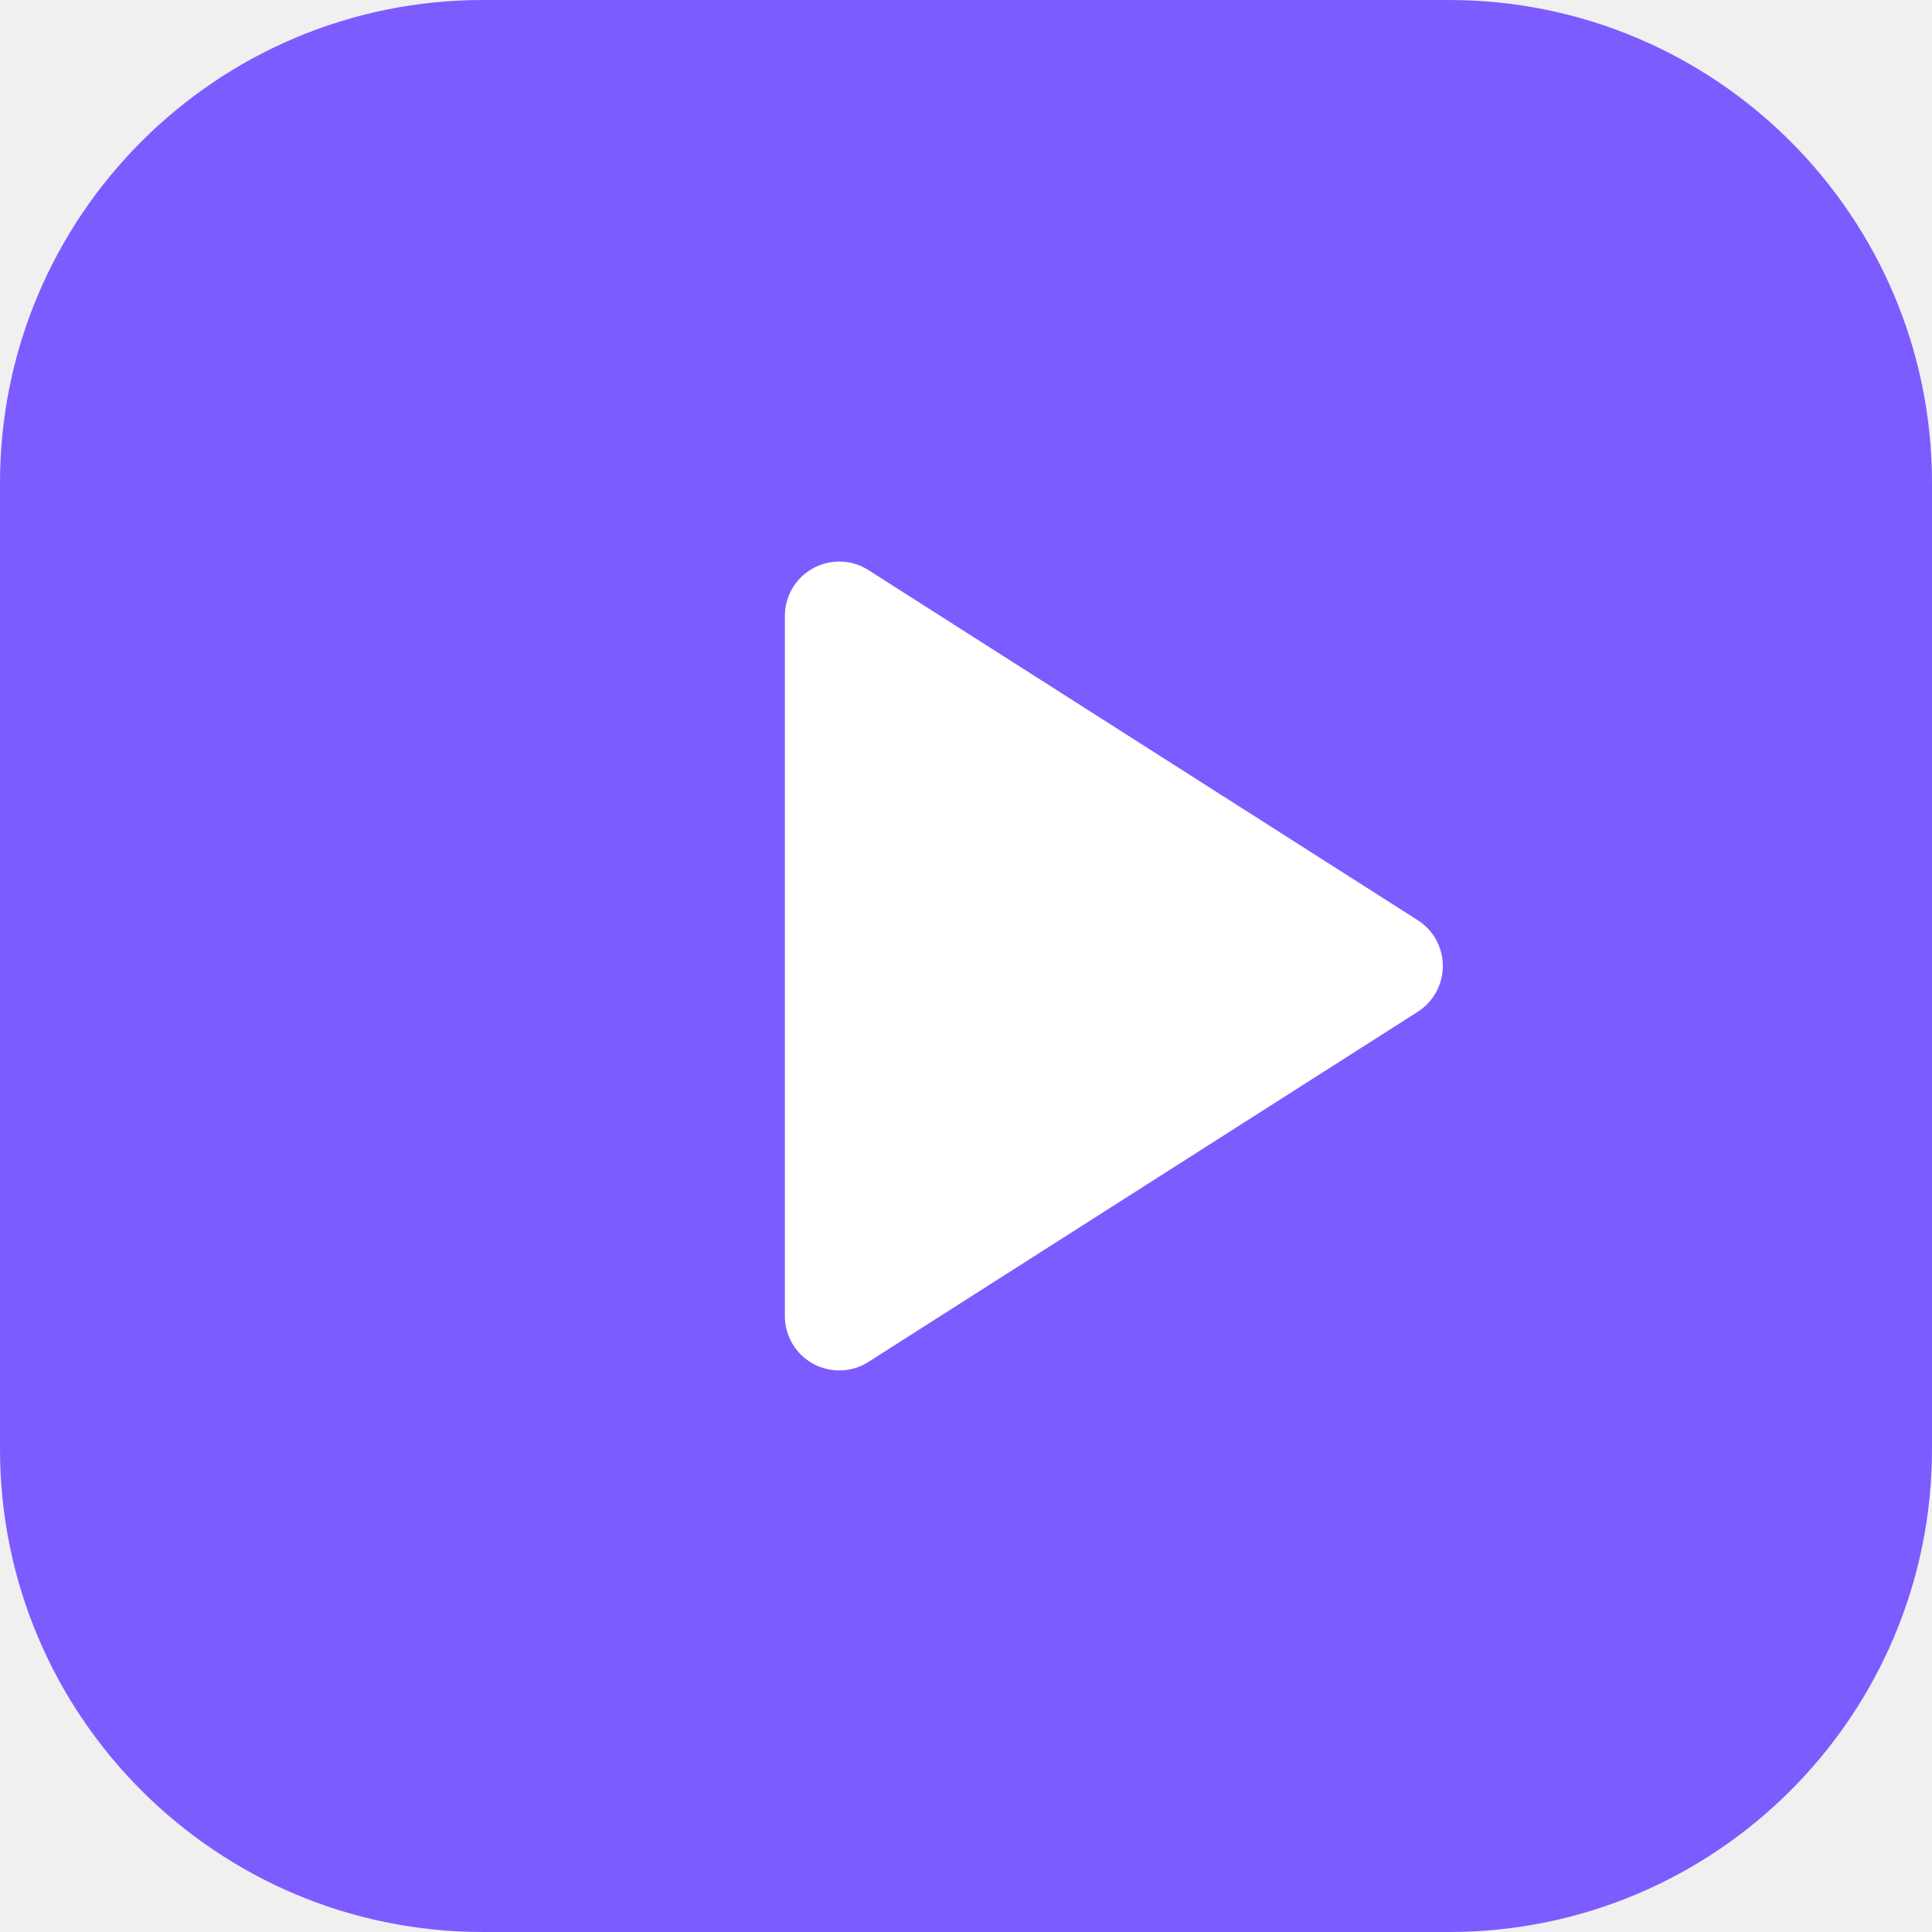
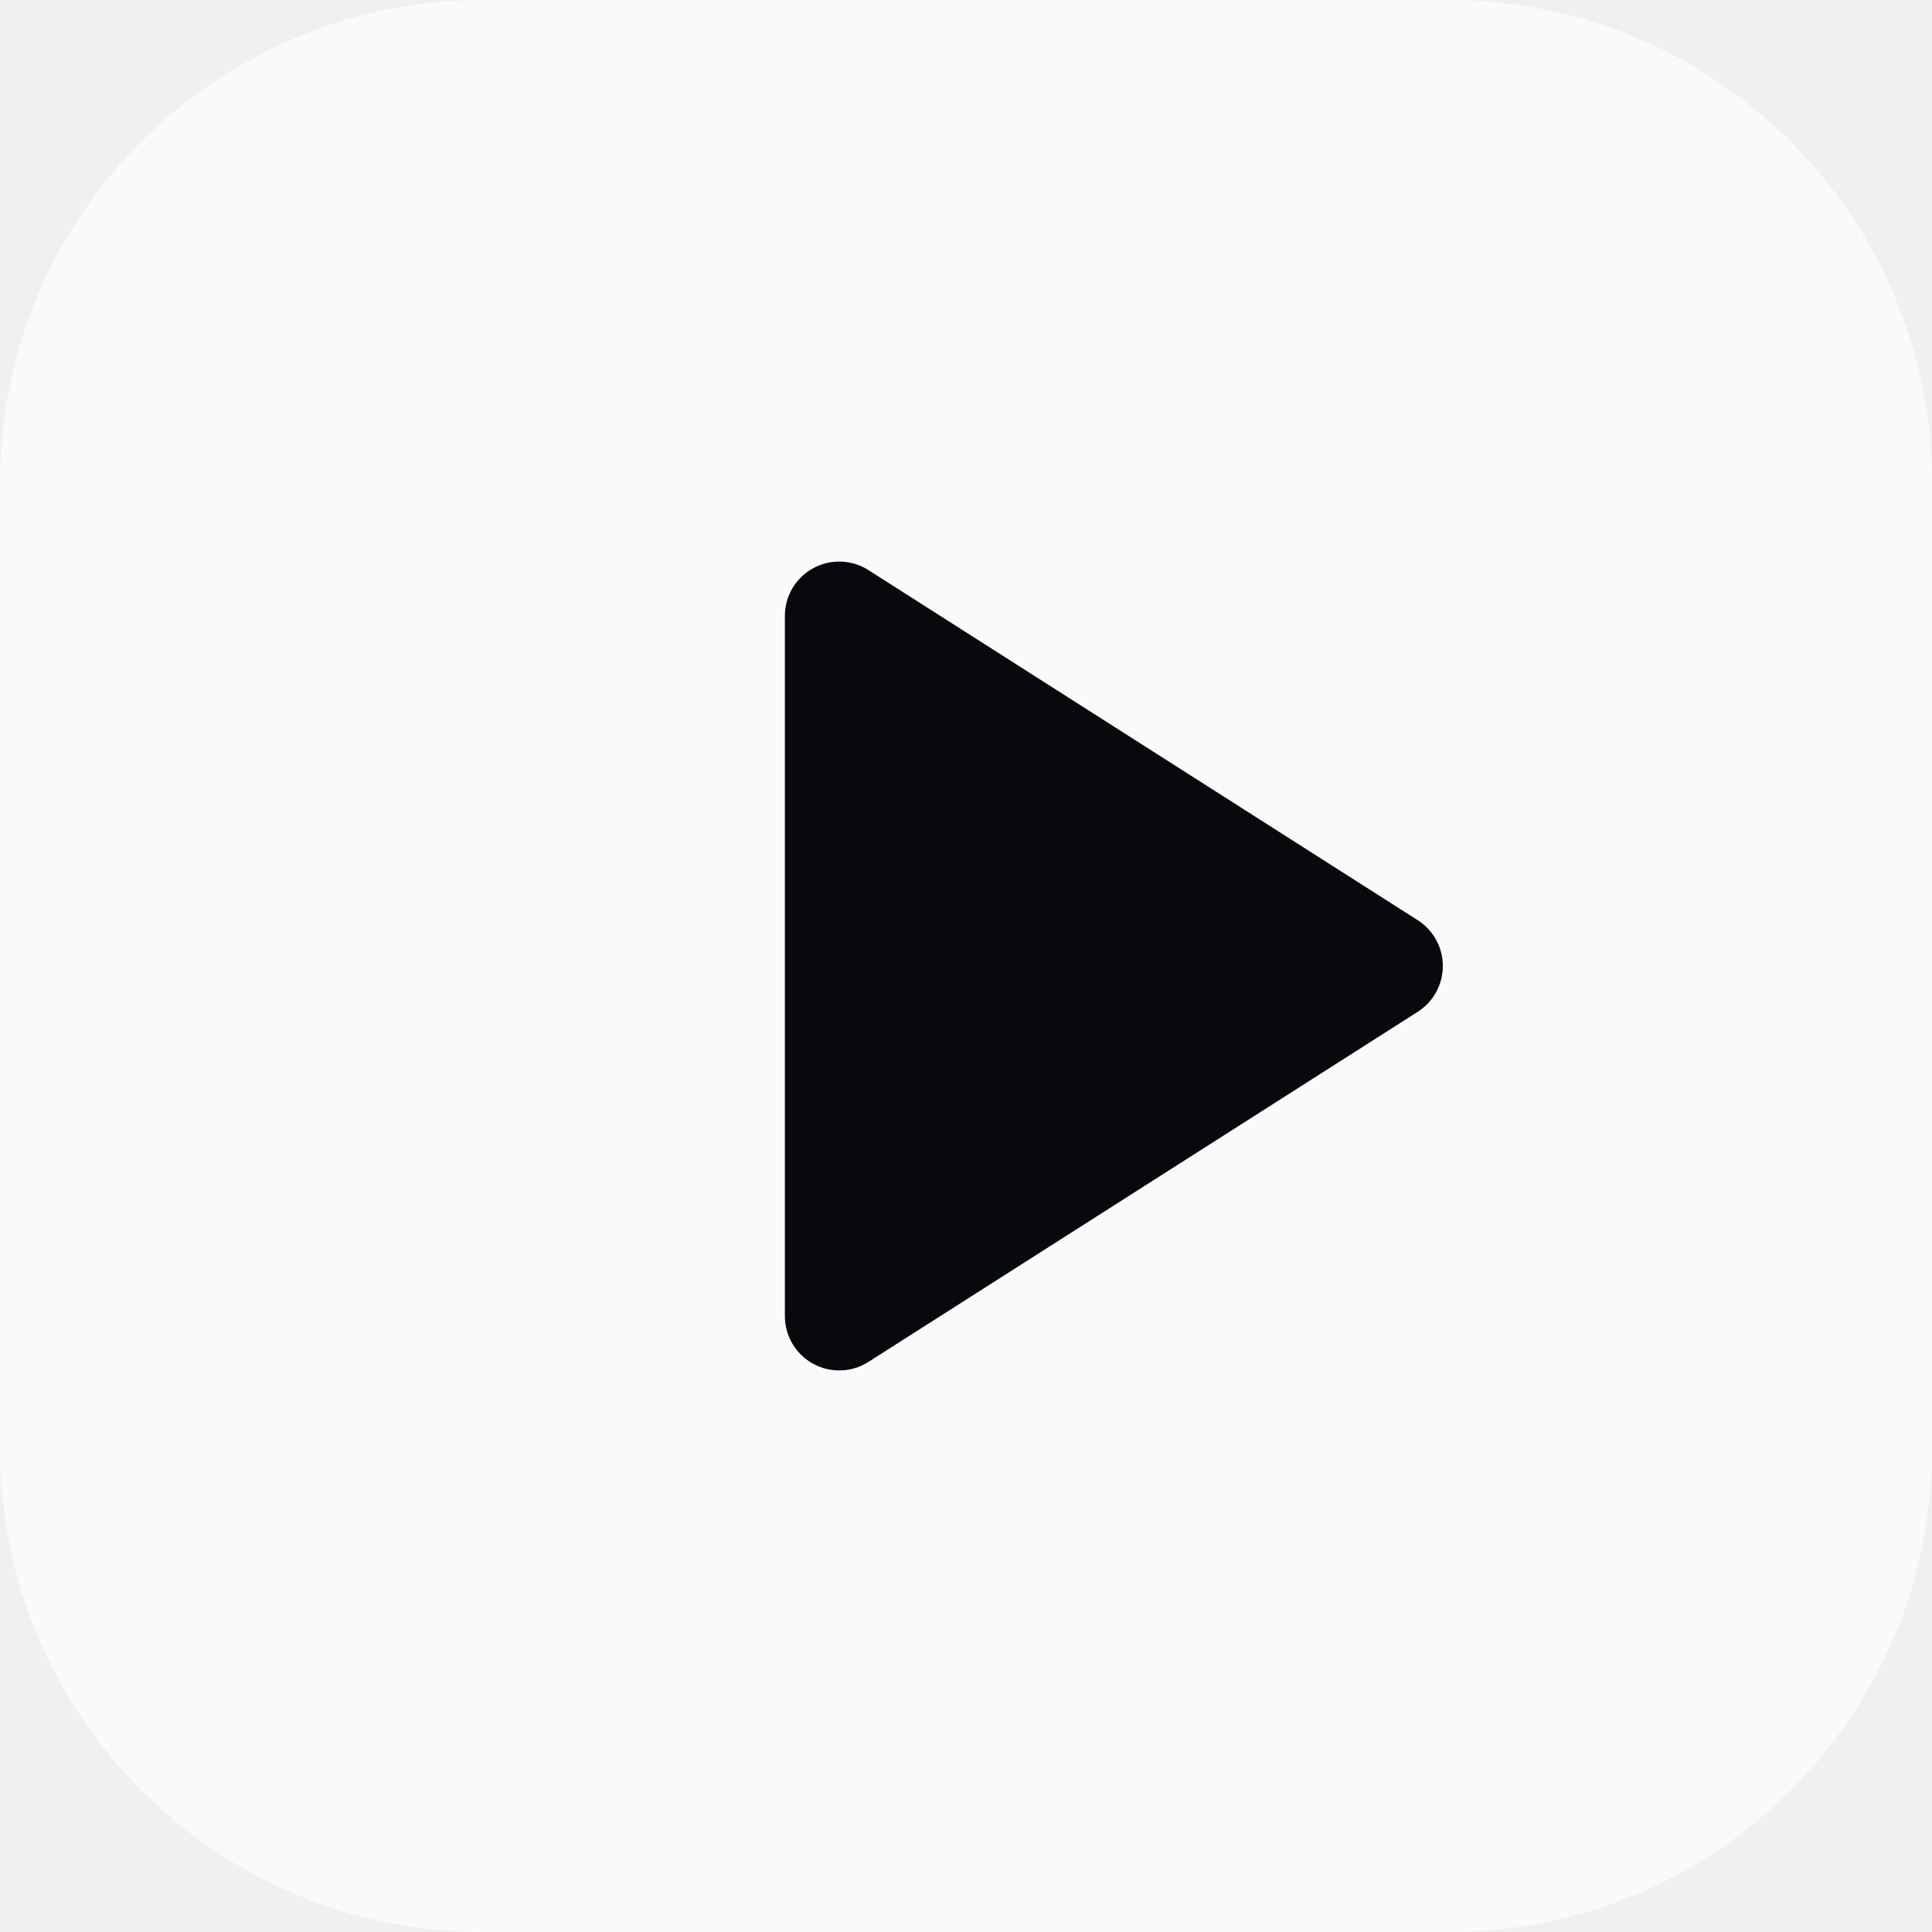
<svg xmlns="http://www.w3.org/2000/svg" viewBox="0 0 32 32">
-   <rect width="32" height="32" rx="8" fill="#7c5cff" />
-   <path d="M13 10.2v11.6a.9.9 0 0 0 1.38.76l9.1-5.8a.9.9 0 0 0 0-1.52l-9.1-5.8A.9.9 0 0 0 13 10.2Z" fill="#fff" />
+   <rect width="32" height="32" rx="8" fill="#fafafa" />
+   <path d="M13 10.2v11.6a.9.9 0 0 0 1.38.76l9.1-5.8a.9.9 0 0 0 0-1.52l-9.1-5.8A.9.9 0 0 0 13 10.2Z" fill="#08090c" />
</svg>
